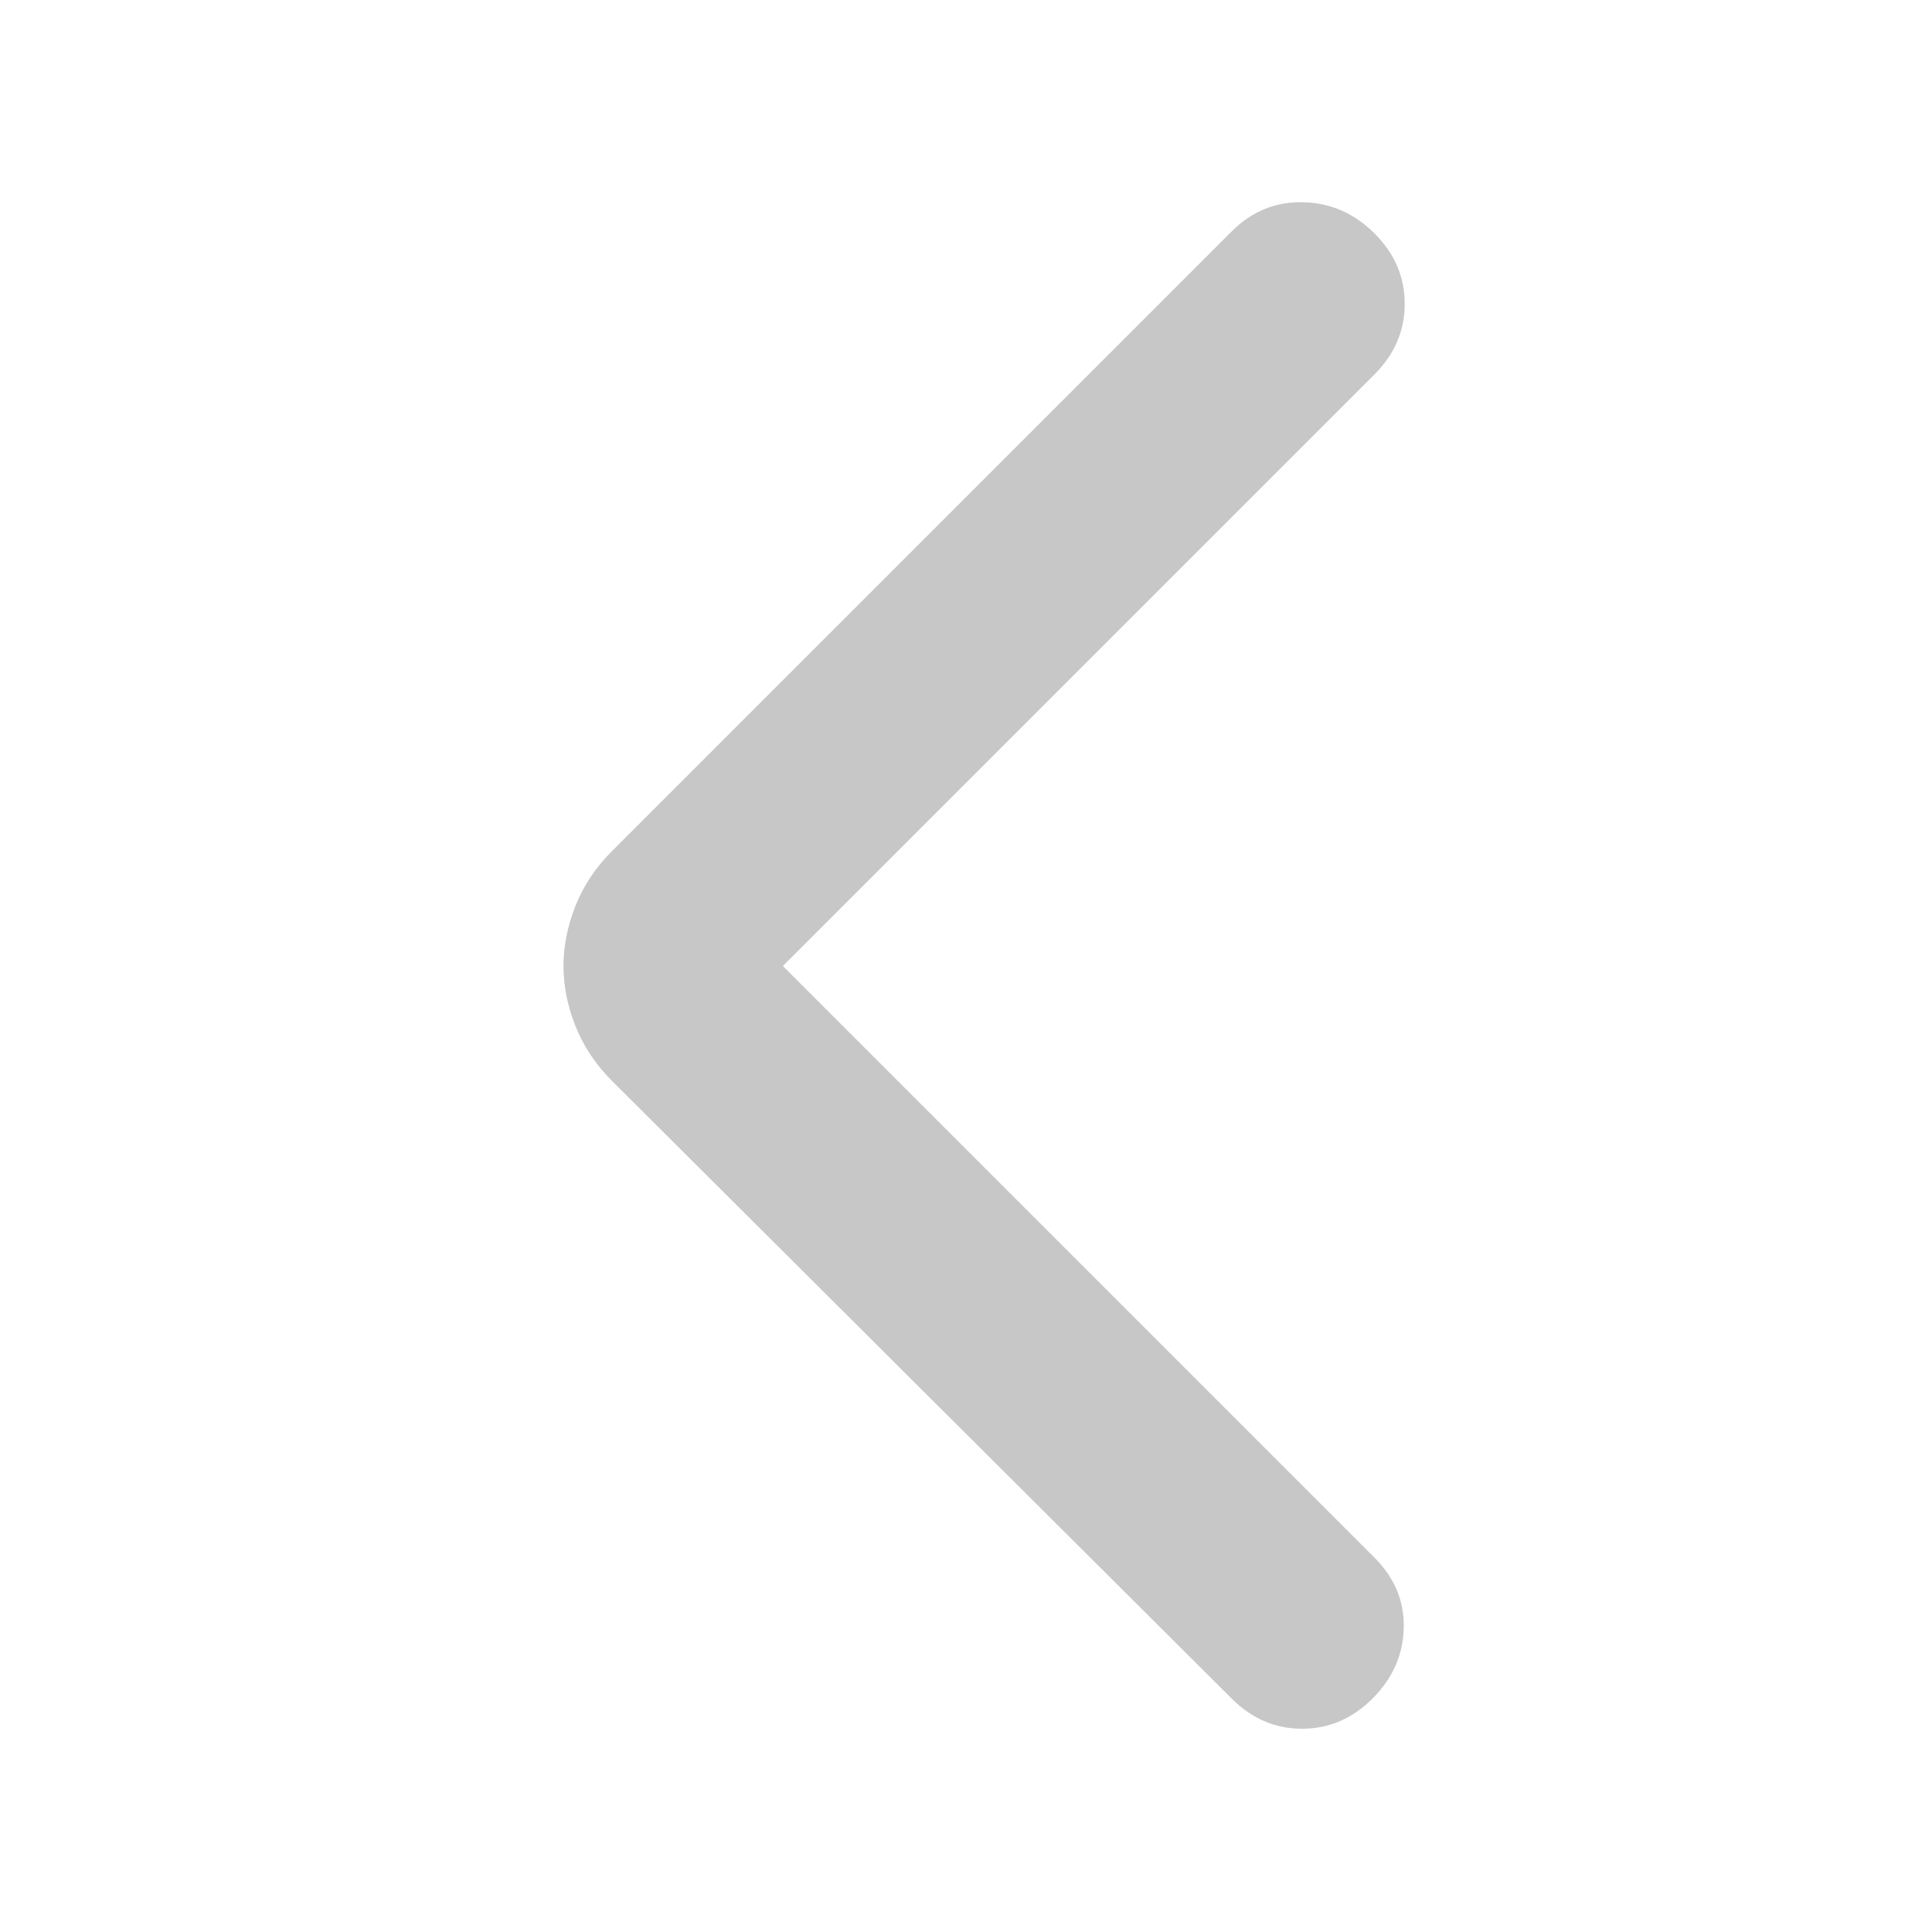
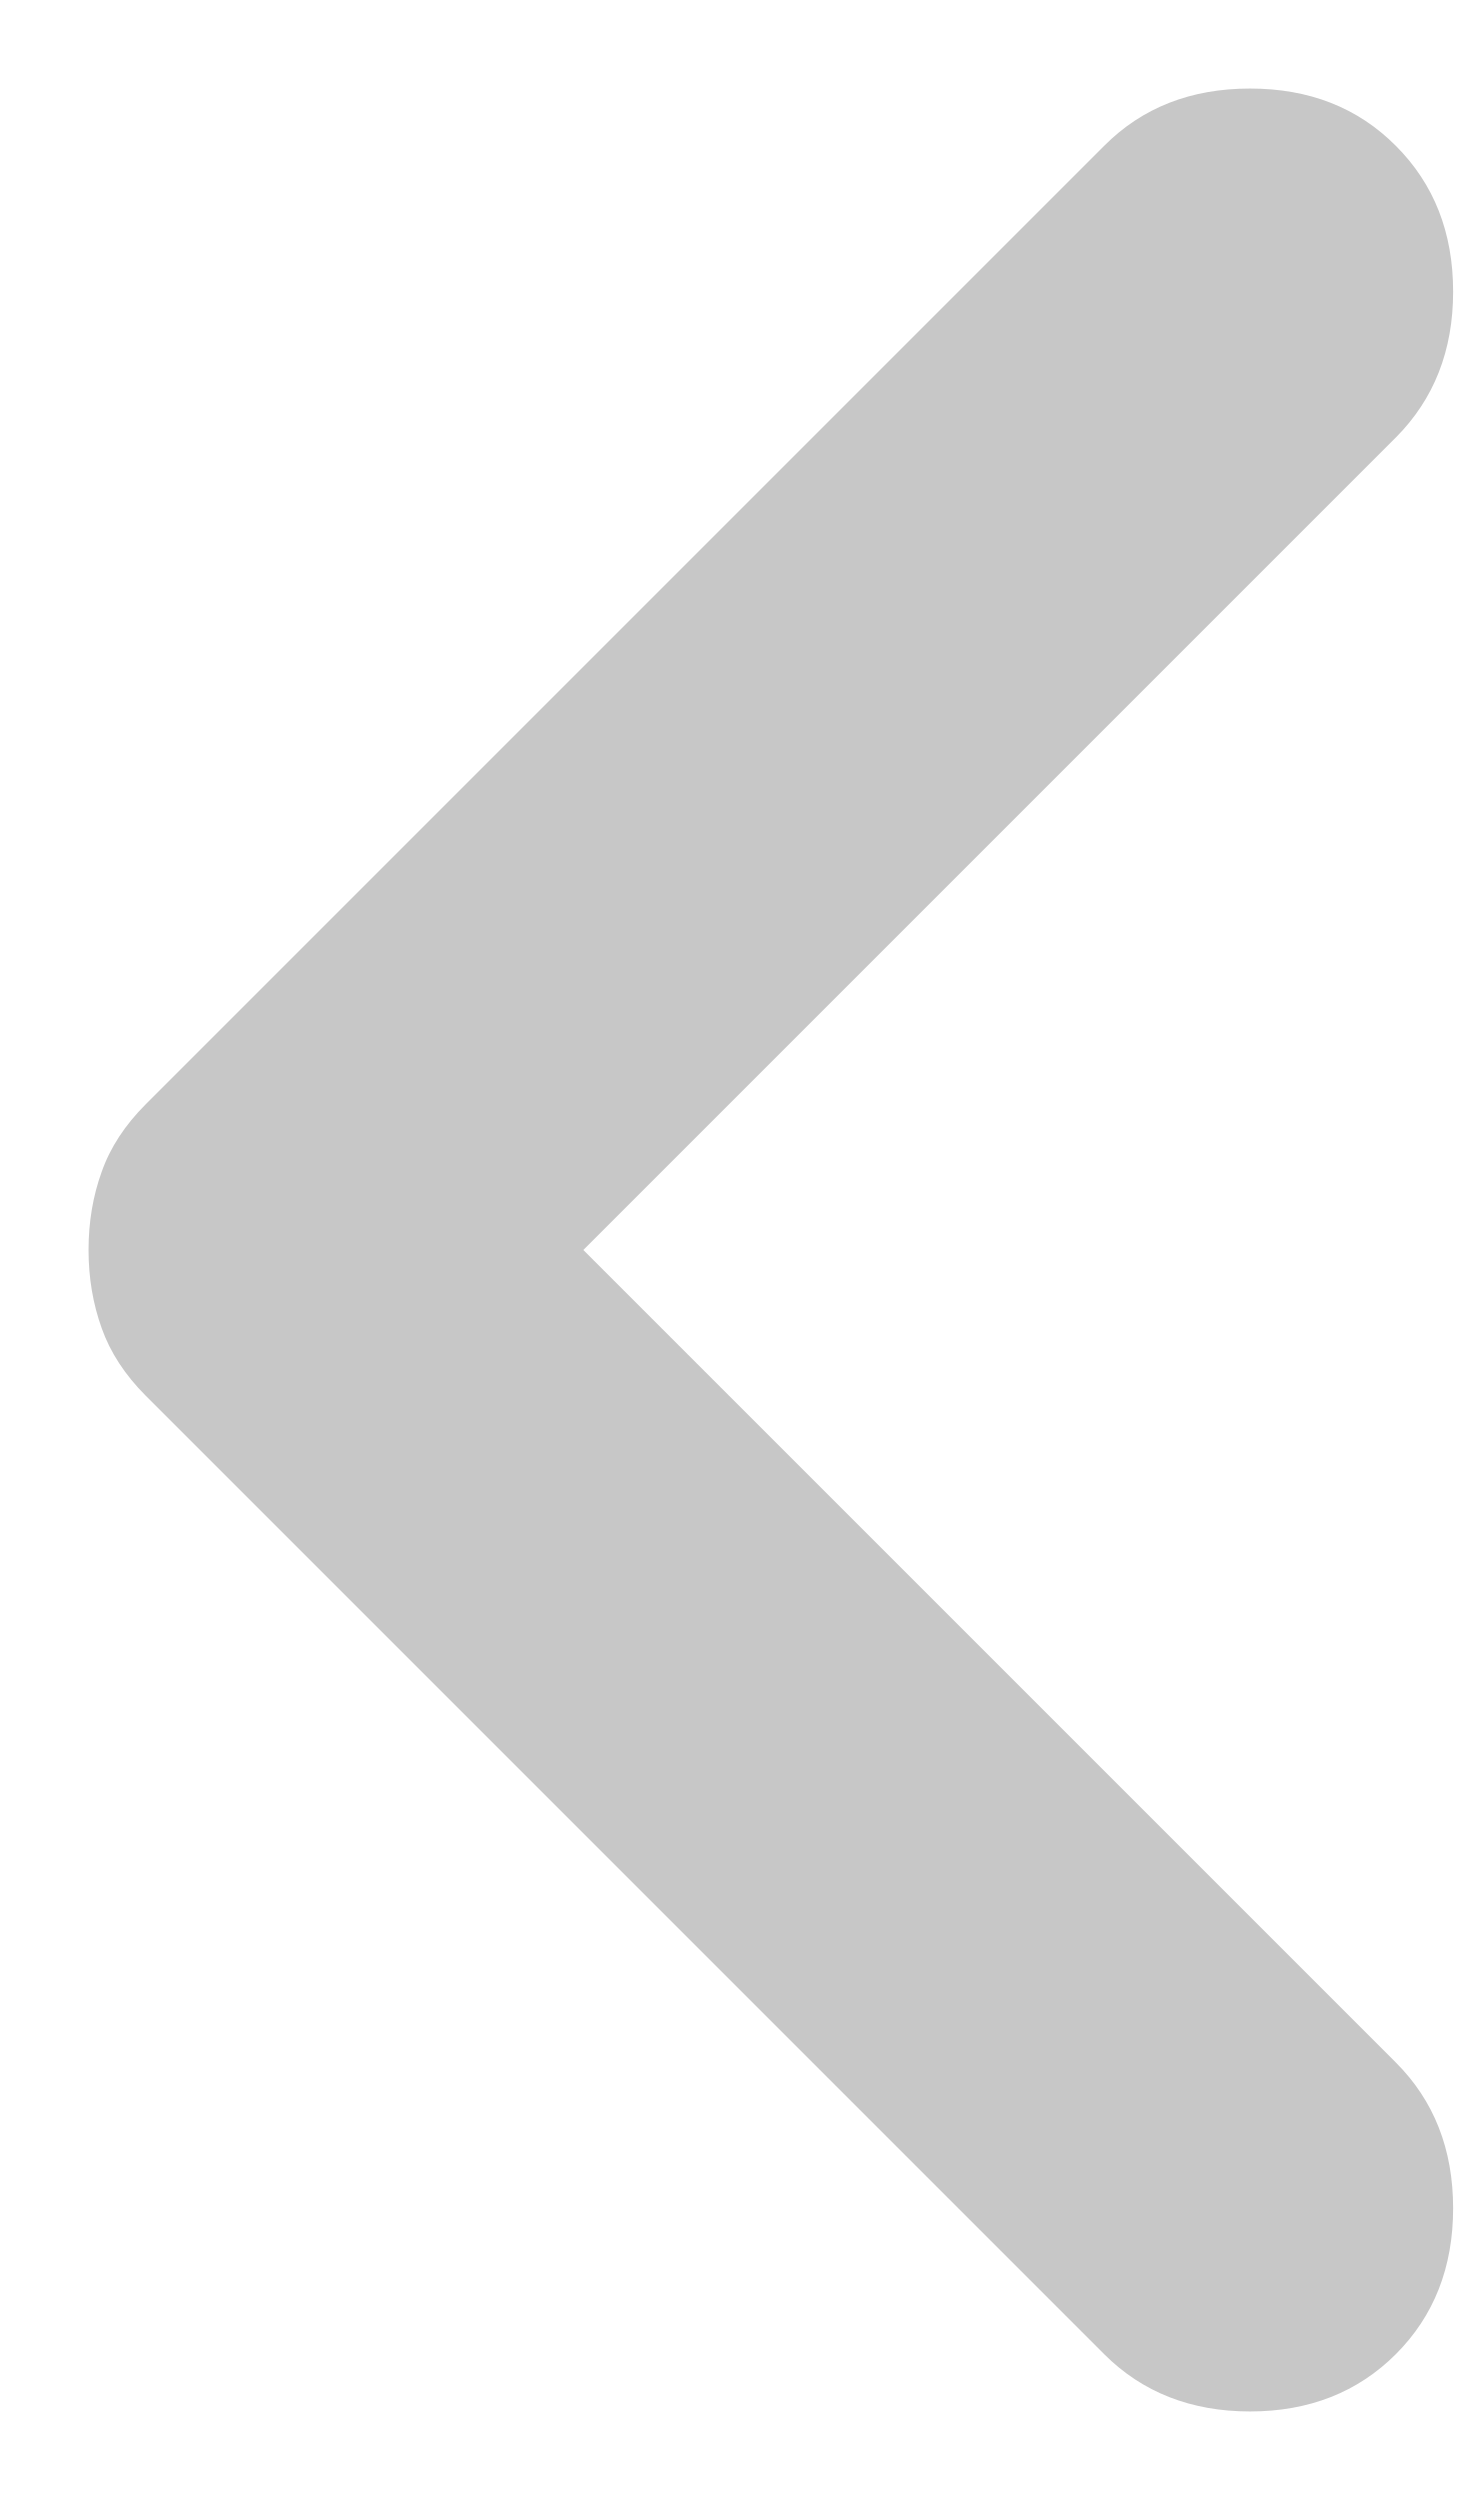
- <svg xmlns="http://www.w3.org/2000/svg" width="24" height="24" viewBox="0 0 24 24" fill="none">
-   <path d="M9.725 12L17.075 19.35C17.325 19.6 17.446 19.891 17.438 20.225C17.429 20.558 17.3 20.85 17.05 21.1C16.8 21.35 16.508 21.475 16.175 21.475C15.842 21.475 15.55 21.35 15.3 21.1L7.6 13.425C7.4 13.225 7.25 13 7.15 12.75C7.05 12.5 7 12.25 7 12C7 11.75 7.05 11.5 7.15 11.25C7.25 11 7.4 10.775 7.6 10.575L15.3 2.875C15.55 2.625 15.846 2.504 16.188 2.512C16.529 2.52 16.825 2.65 17.075 2.9C17.325 3.15 17.45 3.441 17.45 3.775C17.45 4.108 17.325 4.4 17.075 4.65L9.725 12Z" fill="#C7C7C7" />
+ <svg xmlns="http://www.w3.org/2000/svg" width="7" height="12" viewBox="0 0 7 12" fill="none">
+   <path d="M2.8 6L6.7 2.1C6.883 1.916 6.975 1.683 6.975 1.4C6.975 1.116 6.883 0.883 6.7 0.7C6.517 0.516 6.283 0.425 6 0.425C5.717 0.425 5.483 0.516 5.3 0.7L0.7 5.3C0.6 5.4 0.529 5.508 0.488 5.625C0.446 5.741 0.425 5.866 0.425 6C0.425 6.133 0.446 6.258 0.488 6.375C0.529 6.491 0.6 6.6 0.7 6.7L5.3 11.3C5.483 11.483 5.717 11.575 6 11.575C6.283 11.575 6.517 11.483 6.7 11.3C6.883 11.117 6.975 10.883 6.975 10.6C6.975 10.316 6.883 10.083 6.7 9.9L2.8 6Z" fill="#C7C7C7" />
</svg>
